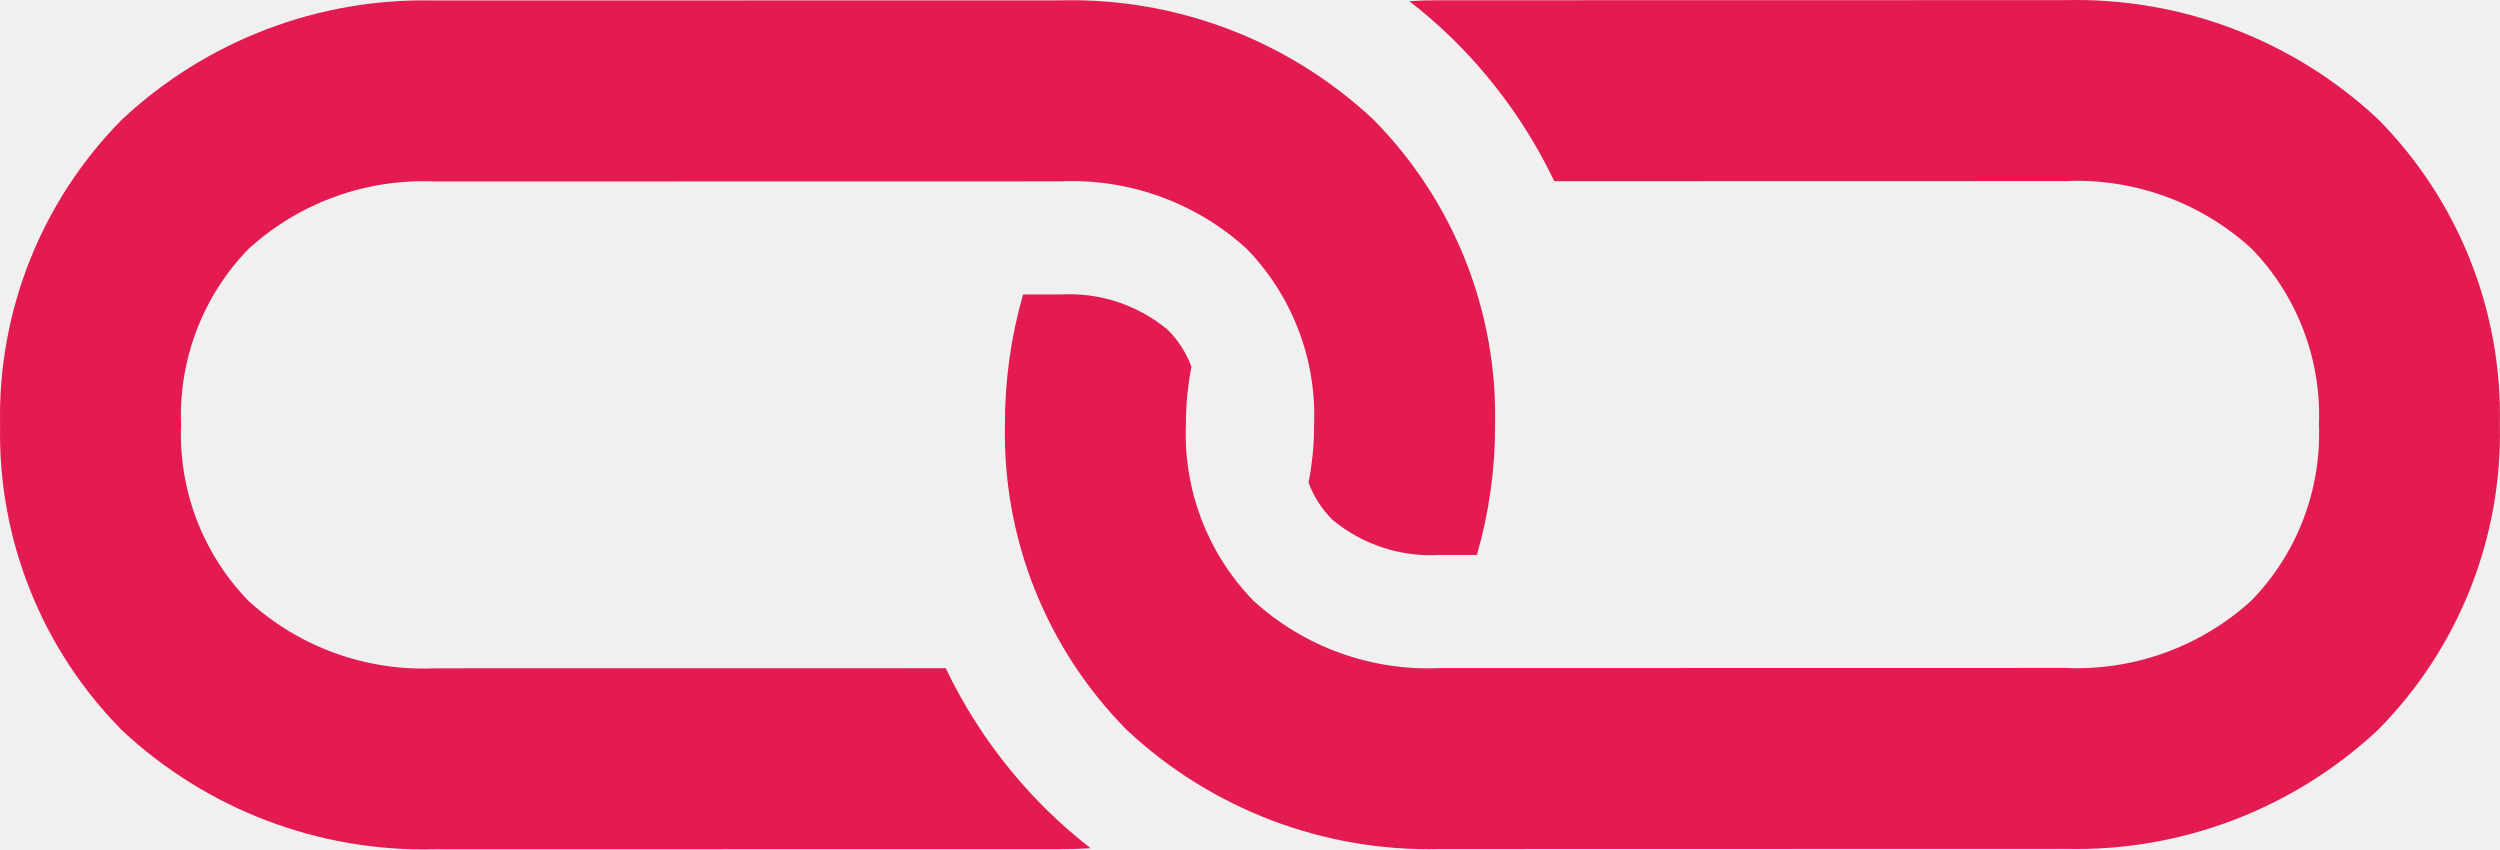
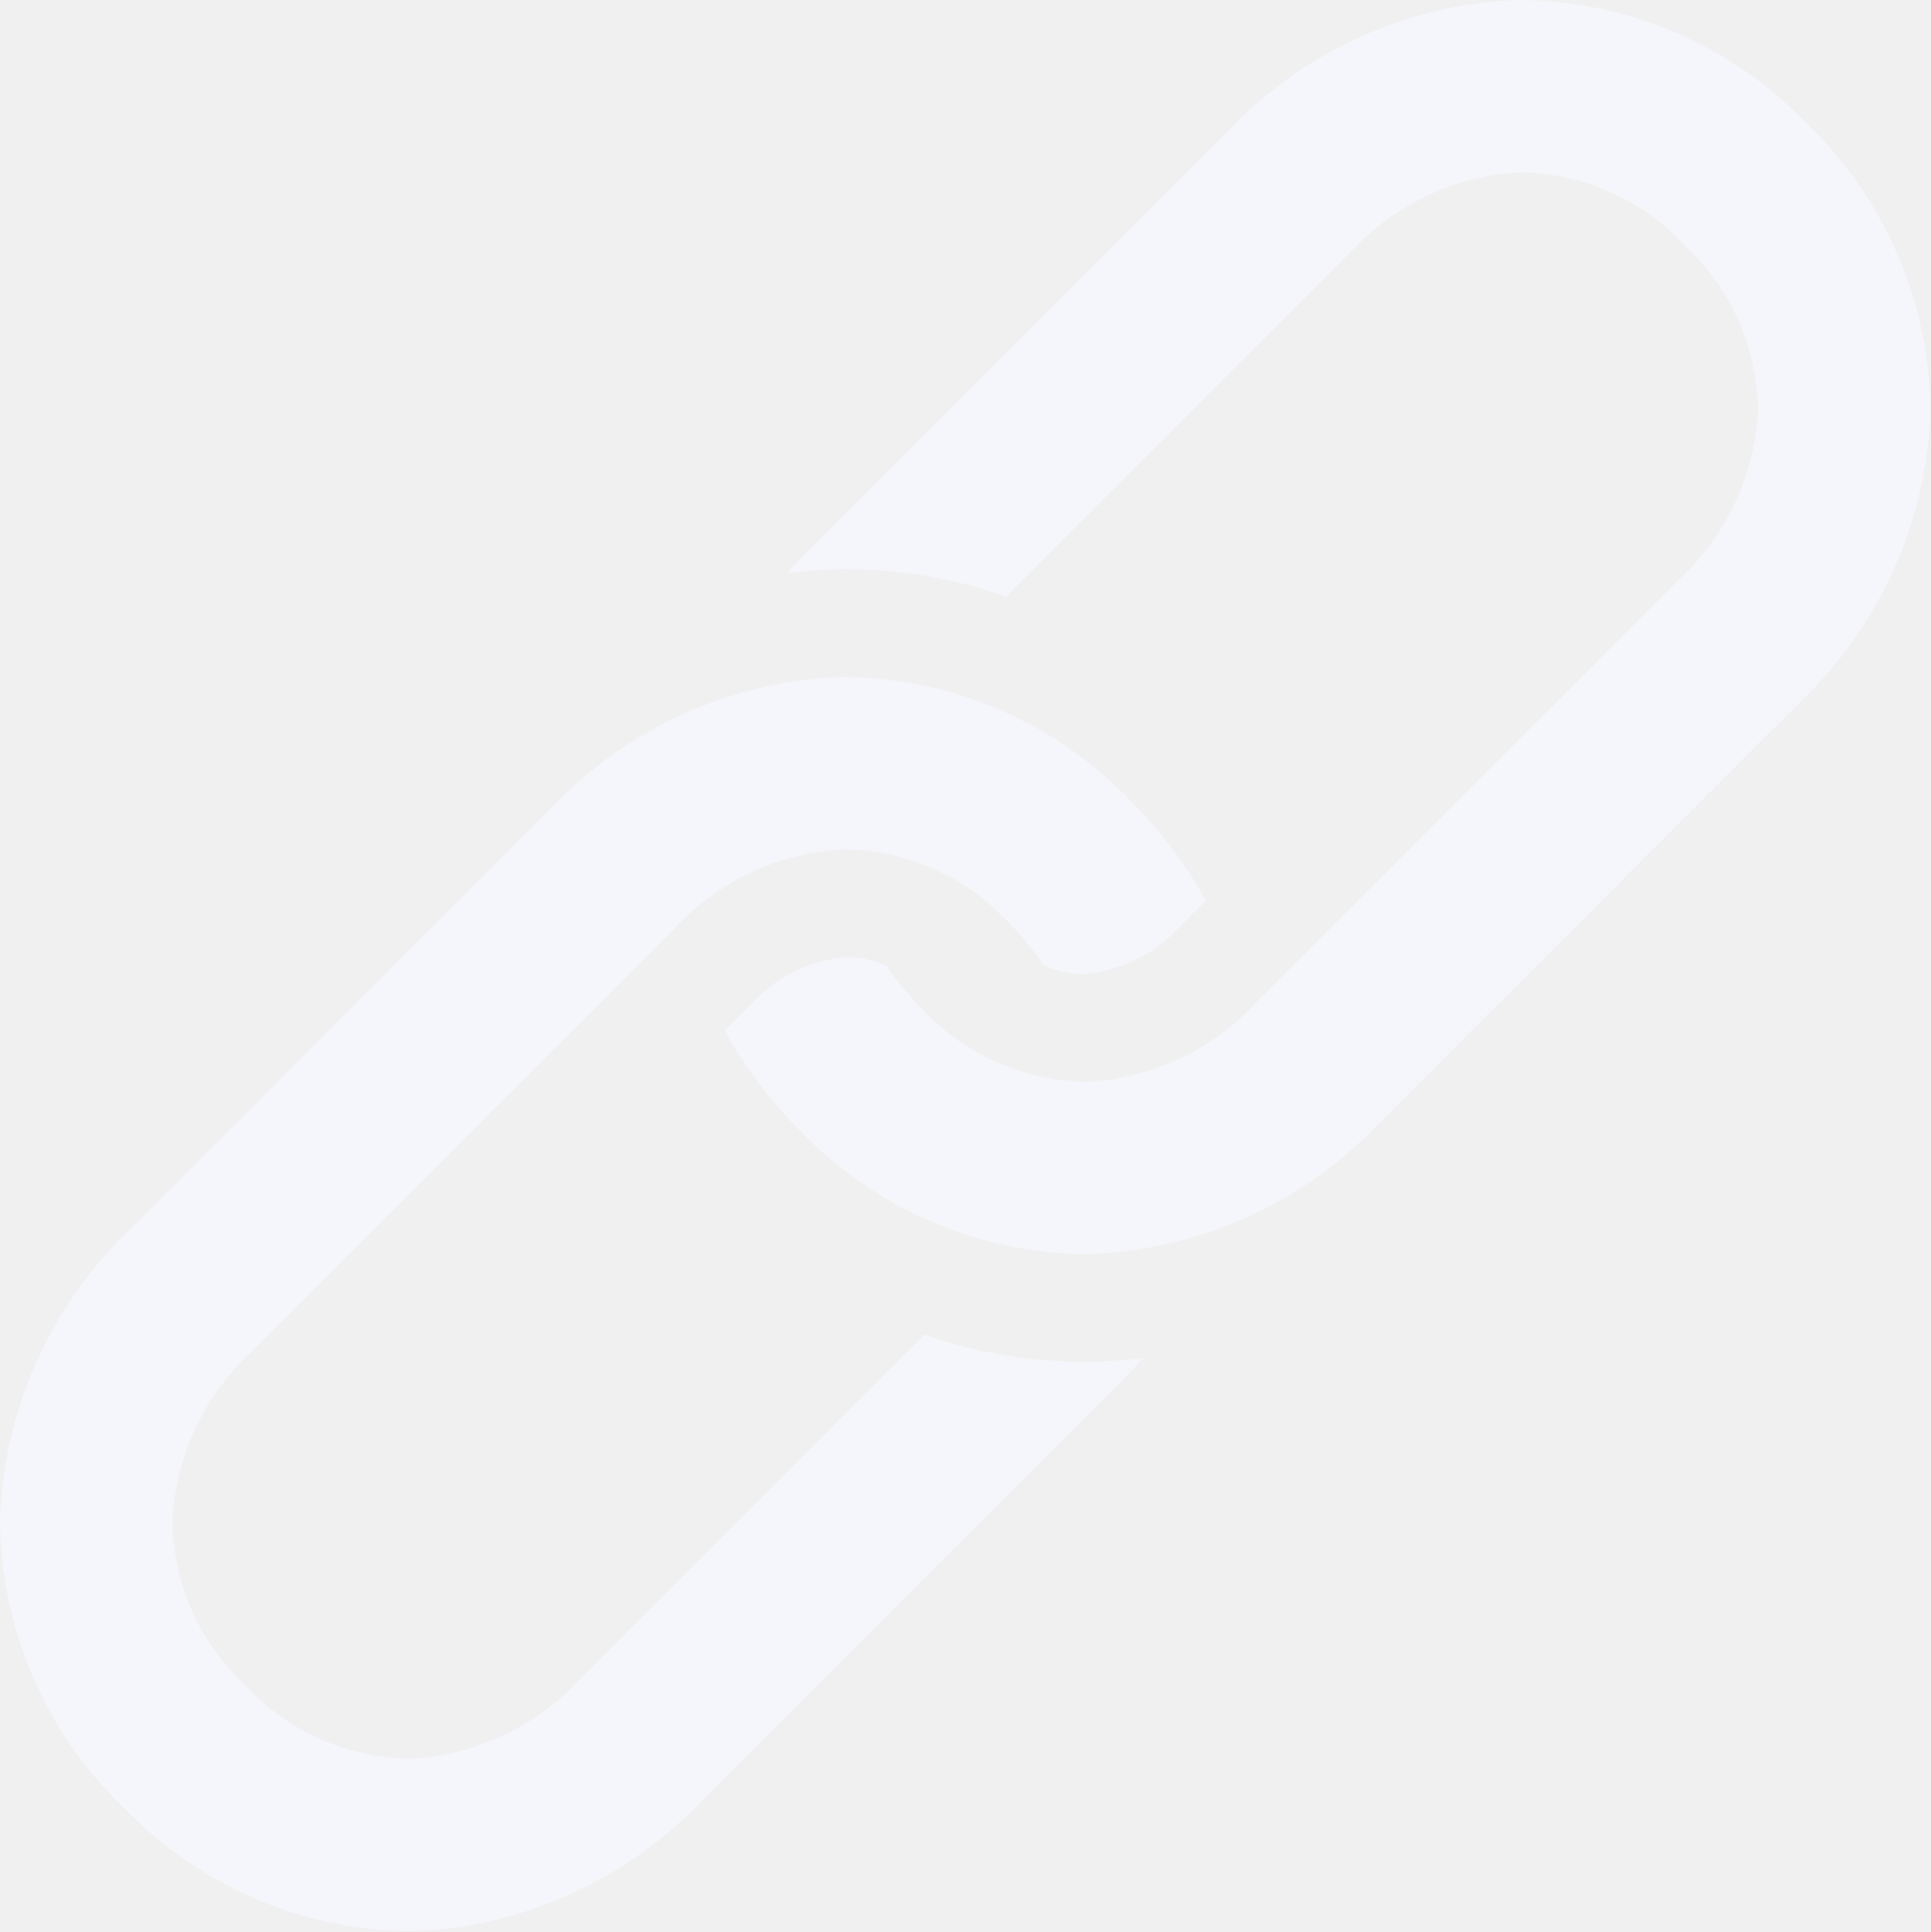
- <svg xmlns="http://www.w3.org/2000/svg" width="59.258mm" height="20.134mm" viewBox="0 0 59.258 20.134" version="1.1" id="svg8">
+ <svg xmlns="http://www.w3.org/2000/svg" width="38.365mm" height="38.376mm" viewBox="0 0 38.365 38.376" version="1.1" id="svg8">
  <defs id="defs2">
    <mask id="SvgjsMask1643">
      <rect id="rect848" height="750" width="1920" x="0" y="0" style="fill:#ffffff" />
    </mask>
    <linearGradient id="SvgjsLinearGradient1644" gradientUnits="userSpaceOnUse" y2="-0.39" x2="0.848" y1="1.39" x1="0.152">
      <stop id="stop851" offset="0" stop-color="rgba(96, 9, 38, 1)" />
      <stop id="stop853" offset="1" stop-color="rgba(248, 34, 150, 1)" />
    </linearGradient>
  </defs>
-   <g id="layer1" transform="translate(401.7949,-61.13776)">
+   <g id="layer1" transform="translate(396.1874,-56.85714)">
    <g id="g901" transform="matrix(0.2645833,0,0,0.2645833,-399.574,-1.744352)">
-       <path d="m 176.626,237.677 -56.073,0.011 c -0.905,3.5e-4 -1.802,0.026 -2.69,0.079 1.345,1.043 2.63,2.162 3.848,3.351 3.768,3.694 6.86,8.02 9.136,12.78 l 45.783,-0.011 c 6.14,-0.273 12.138,1.9 16.678,6.042 4.087,4.204 6.272,9.901 6.045,15.76 0.23,5.859 -1.951,11.556 -6.035,15.764 -4.538,4.145 -10.534,6.322 -16.675,6.052 l -56.073,0.011 c -6.139,0.274 -12.137,-1.897 -16.678,-6.038 -4.088,-4.205 -6.273,-9.903 -6.045,-15.764 -0.004,-1.741 0.162,-3.479 0.497,-5.188 -0.462,-1.253 -1.192,-2.389 -2.14,-3.33 -2.682,-2.227 -6.109,-3.353 -9.59,-3.151 l -3.351,-10e-6 c -1.094,3.795 -1.643,7.727 -1.629,11.676 -0.21,10.217 3.731,20.083 10.922,27.343 7.579,7.092 17.642,10.922 28.019,10.665 l 56.073,-0.014 c 10.376,0.251 20.436,-3.584 28.011,-10.68 7.187,-7.265 11.121,-17.133 10.904,-27.35 0.212,-10.218 -3.727,-20.085 -10.919,-27.347 -7.58,-7.091 -17.642,-10.92 -28.019,-10.661 z m -90.023,0.021 -56.073,0.011 c -10.376,-0.252 -20.436,3.584 -28.011,10.679 -7.188,7.266 -11.122,17.136 -10.904,27.354 -0.212,10.218 3.727,20.085 10.919,27.347 7.58,7.091 17.642,10.92 28.019,10.661 l 56.073,-0.011 c 0.904,-2.7e-4 1.802,-0.03 2.69,-0.082 -1.344,-1.042 -2.628,-2.16 -3.844,-3.348 -3.769,-3.694 -6.862,-8.019 -9.139,-12.78 l -45.783,0.007 C 24.409,297.811 18.411,295.639 13.87,291.499 9.783,287.293 7.6,281.595 7.828,275.735 7.598,269.876 9.779,264.179 13.863,259.972 c 4.539,-4.144 10.535,-6.319 16.675,-6.049 l 56.073,-0.011 c 6.139,-0.274 12.137,1.897 16.678,6.038 4.086,4.205 6.27,9.901 6.042,15.76 0.005,1.743 -0.162,3.481 -0.497,5.191 0.463,1.253 1.195,2.39 2.144,3.33 2.682,2.227 6.109,3.353 9.59,3.151 l 3.348,-1e-5 c 1.094,-3.795 1.643,-7.726 1.629,-11.676 0.212,-10.218 -3.727,-20.085 -10.919,-27.347 -7.581,-7.092 -17.645,-10.921 -28.022,-10.661 z" id="path881" style="fill:#e31b51;fill-opacity:1;stroke-width:1.829" />
+       <path d="m 105.064,231.287 -31.657,31.669 c -0.511,0.511 -1.003,1.032 -1.475,1.564 1.349,-0.171 2.706,-0.264 4.065,-0.28 4.214,-0.041 8.402,0.655 12.375,2.058 l 25.846,-25.859 c 3.313,-3.621 7.926,-5.781 12.829,-6.006 4.682,0.066 9.132,2.049 12.313,5.486 3.439,3.178 5.424,7.627 5.494,12.309 -0.222,4.903 -2.379,9.518 -5.998,12.833 l -31.657,31.669 c -3.312,3.621 -7.925,5.782 -12.827,6.008 -4.683,-0.066 -9.134,-2.05 -12.315,-5.488 -0.986,-0.981 -1.873,-2.056 -2.649,-3.21 -0.968,-0.447 -2.023,-0.676 -3.089,-0.672 -2.772,0.257 -5.343,1.556 -7.194,3.636 l -1.892,1.892 c 1.525,2.761 3.435,5.291 5.673,7.513 5.651,5.888 13.447,9.234 21.607,9.272 8.285,-0.275 16.129,-3.794 21.843,-9.799 l 31.655,-31.671 c 6.001,-5.717 9.516,-13.563 9.787,-21.848 -0.044,-8.161 -3.395,-15.955 -9.287,-21.601 -5.65,-5.89 -13.446,-9.237 -21.607,-9.276 -8.284,0.276 -16.128,3.796 -21.841,9.801 z M 54.243,282.132 22.587,313.801 c -6.001,5.717 -9.516,13.563 -9.787,21.847 0.044,8.162 3.396,15.957 9.289,21.603 5.65,5.89 13.446,9.237 21.607,9.276 8.284,-0.276 16.128,-3.796 21.841,-9.801 l 31.657,-31.669 c 0.511,-0.511 1.001,-1.034 1.473,-1.566 -1.347,0.171 -2.703,0.264 -4.061,0.28 -4.214,0.042 -8.403,-0.654 -12.377,-2.056 l -25.849,25.856 c -3.312,3.622 -7.925,5.782 -12.827,6.008 -4.683,-0.068 -9.133,-2.052 -12.313,-5.49 -3.439,-3.178 -5.424,-7.627 -5.494,-12.309 0.223,-4.903 2.381,-9.517 6,-12.831 l 31.657,-31.669 c 3.312,-3.622 7.925,-5.782 12.827,-6.008 4.682,0.067 9.131,2.051 12.311,5.488 0.987,0.981 1.874,2.057 2.651,3.212 0.969,0.446 2.024,0.675 3.091,0.67 2.772,-0.257 5.343,-1.556 7.194,-3.636 l 1.89,-1.89 c -1.525,-2.761 -3.435,-5.291 -5.673,-7.513 -5.65,-5.89 -13.446,-9.237 -21.607,-9.276 -8.285,0.276 -16.13,3.797 -21.843,9.803 z" id="path881" style="fill:#f5f6fb;fill-opacity:1;stroke-width:1.461" />
    </g>
  </g>
</svg>
